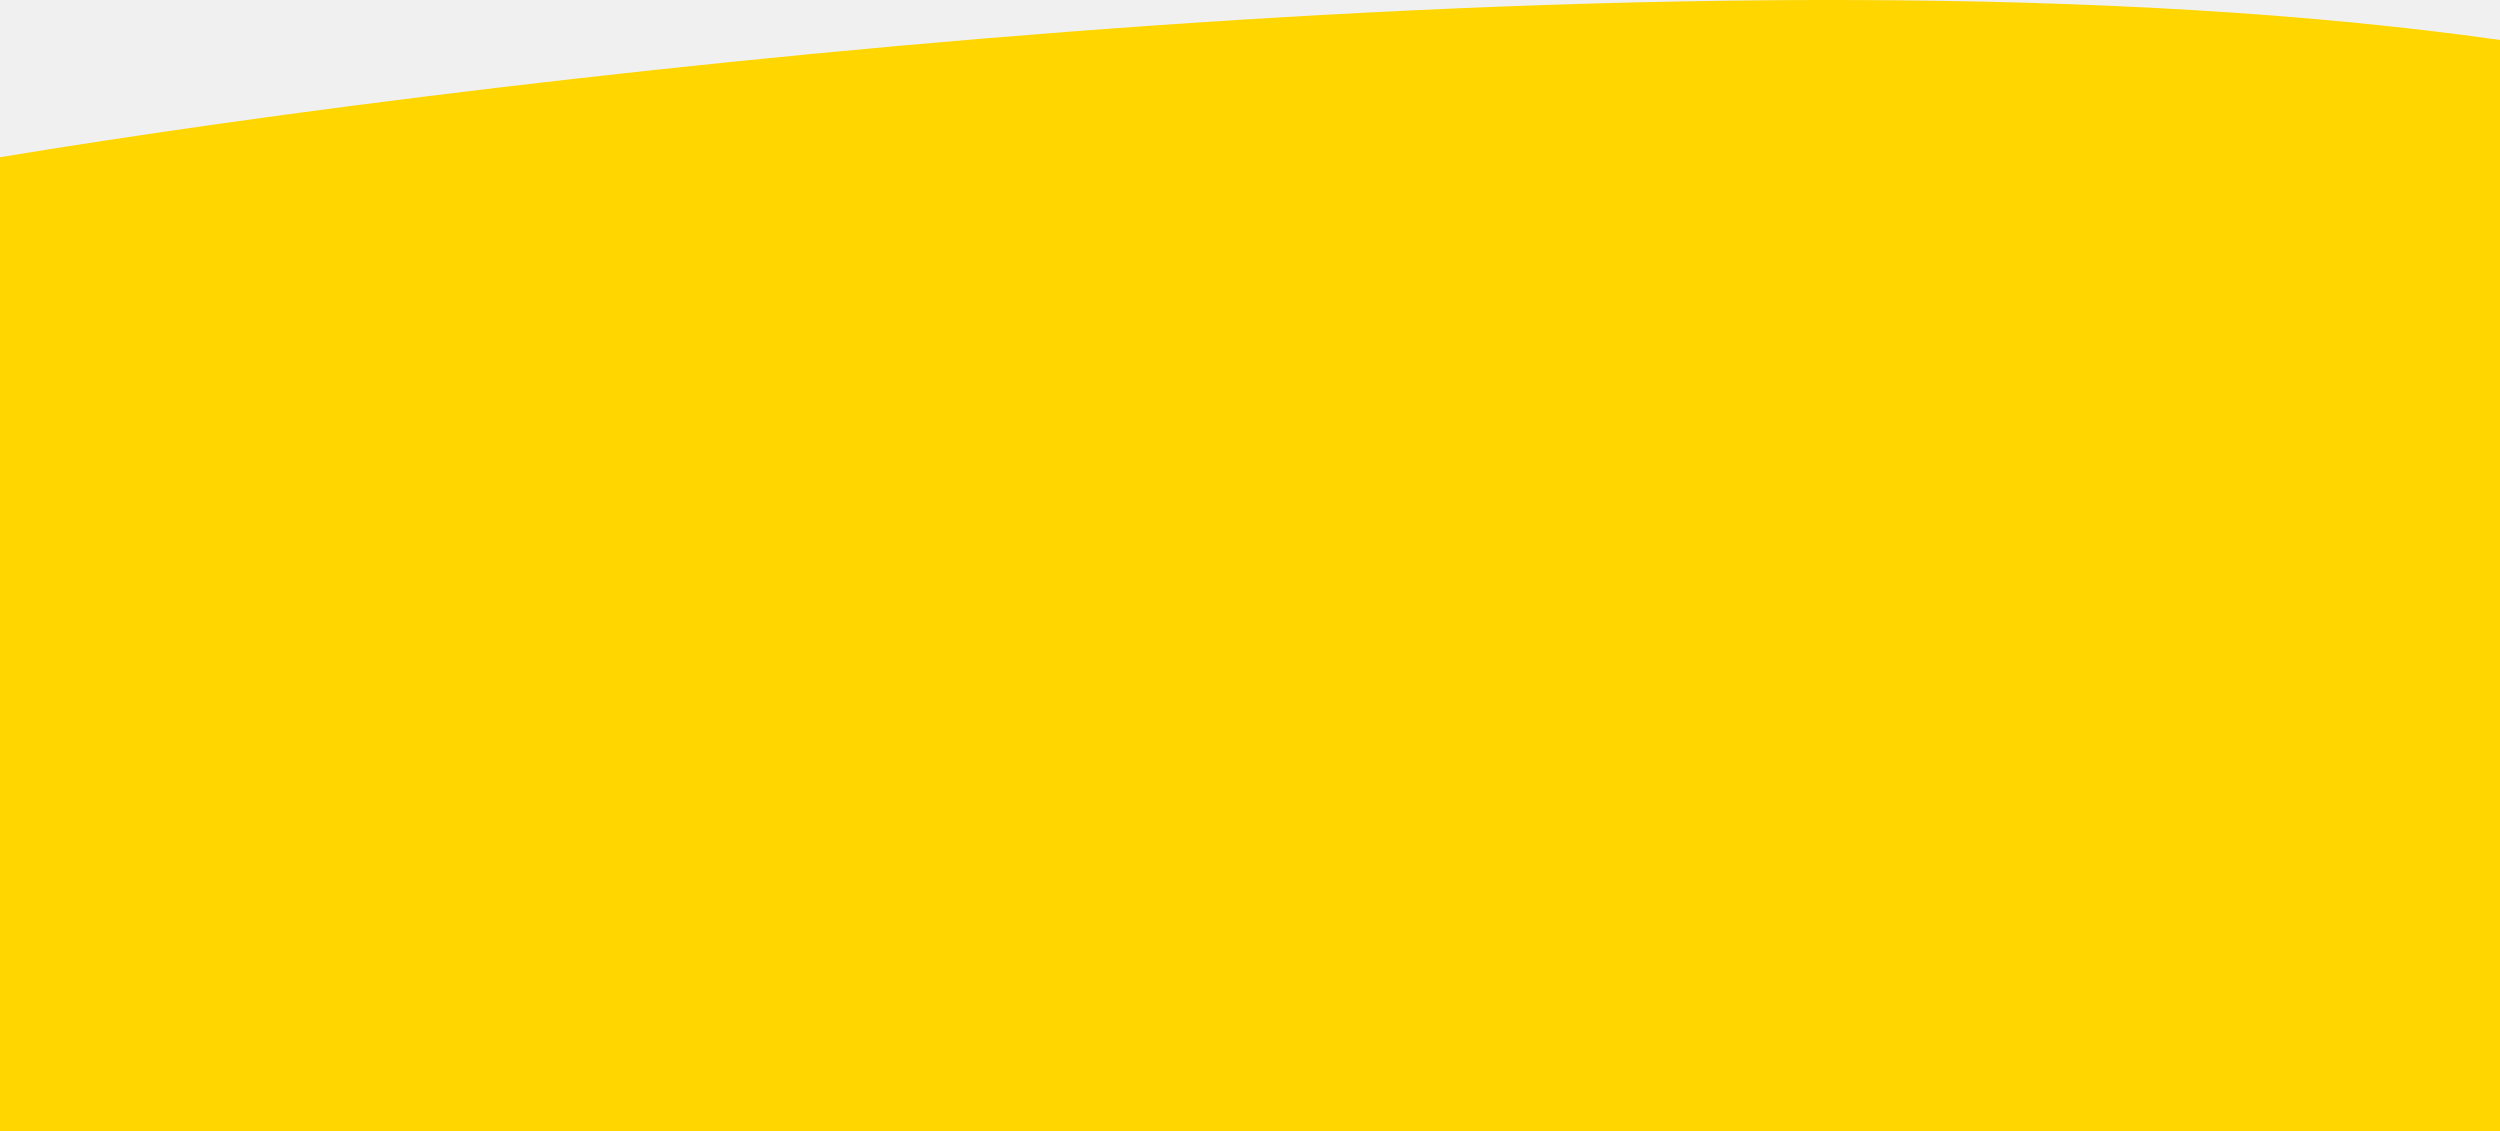
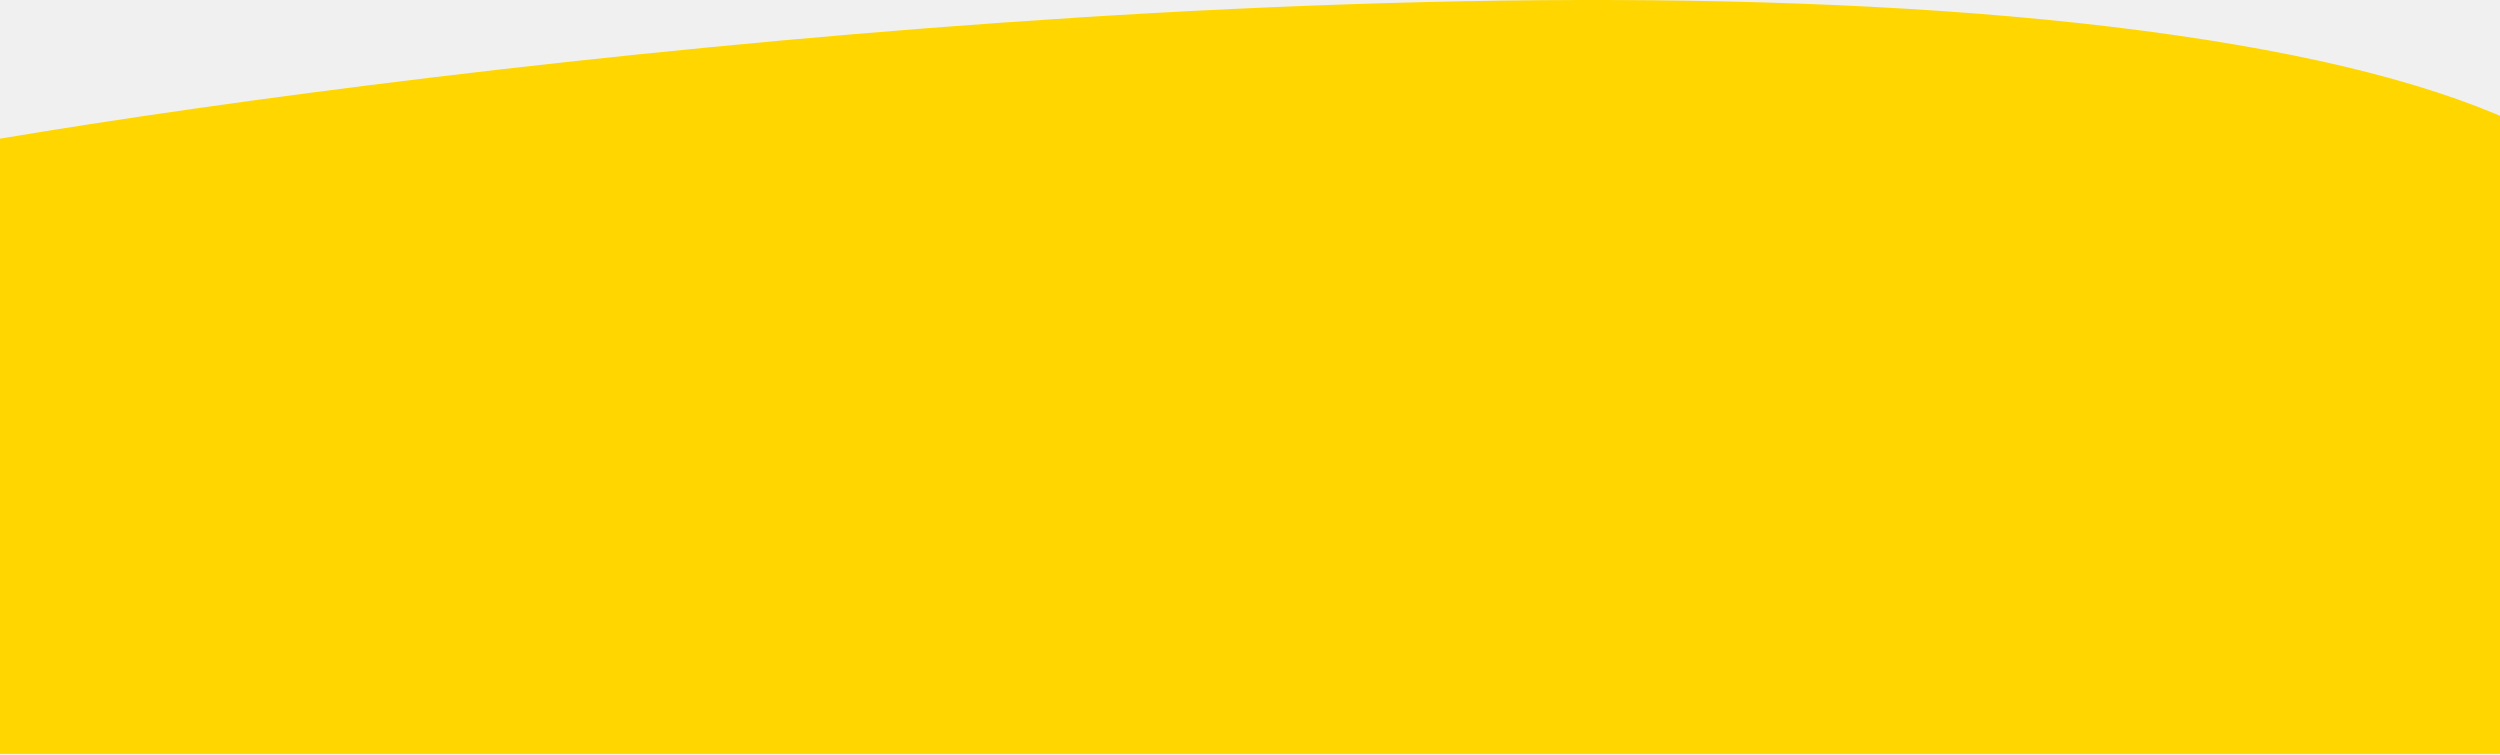
- <svg xmlns="http://www.w3.org/2000/svg" width="1440" height="651" viewBox="0 0 1440 651" fill="none">
-   <path d="M1439.86 23.021C995.019 -40.217 294.603 41.699 0 90.562V652H1439.86C1558.5 419 1884.7 86.259 1439.86 23.021Z" fill="#FFD600" />
+ <svg xmlns="http://www.w3.org/2000/svg" width="1663" height="502" viewBox="0 0 1663 502" fill="none">
+   <g clip-path="url(#clip0)">
+     <path d="M1447.32 23.445C1000.17 -40.958 296.13 42.466 0 92.229V501.5H1694C1825.98 259.482 1894.46 87.847 1447.32 23.445Z" fill="#FFD600" />
+   </g>
+   <defs>
+     <clipPath id="clip0">
+       <rect width="1663" height="502" fill="white" />
+     </clipPath>
+   </defs>
</svg>
